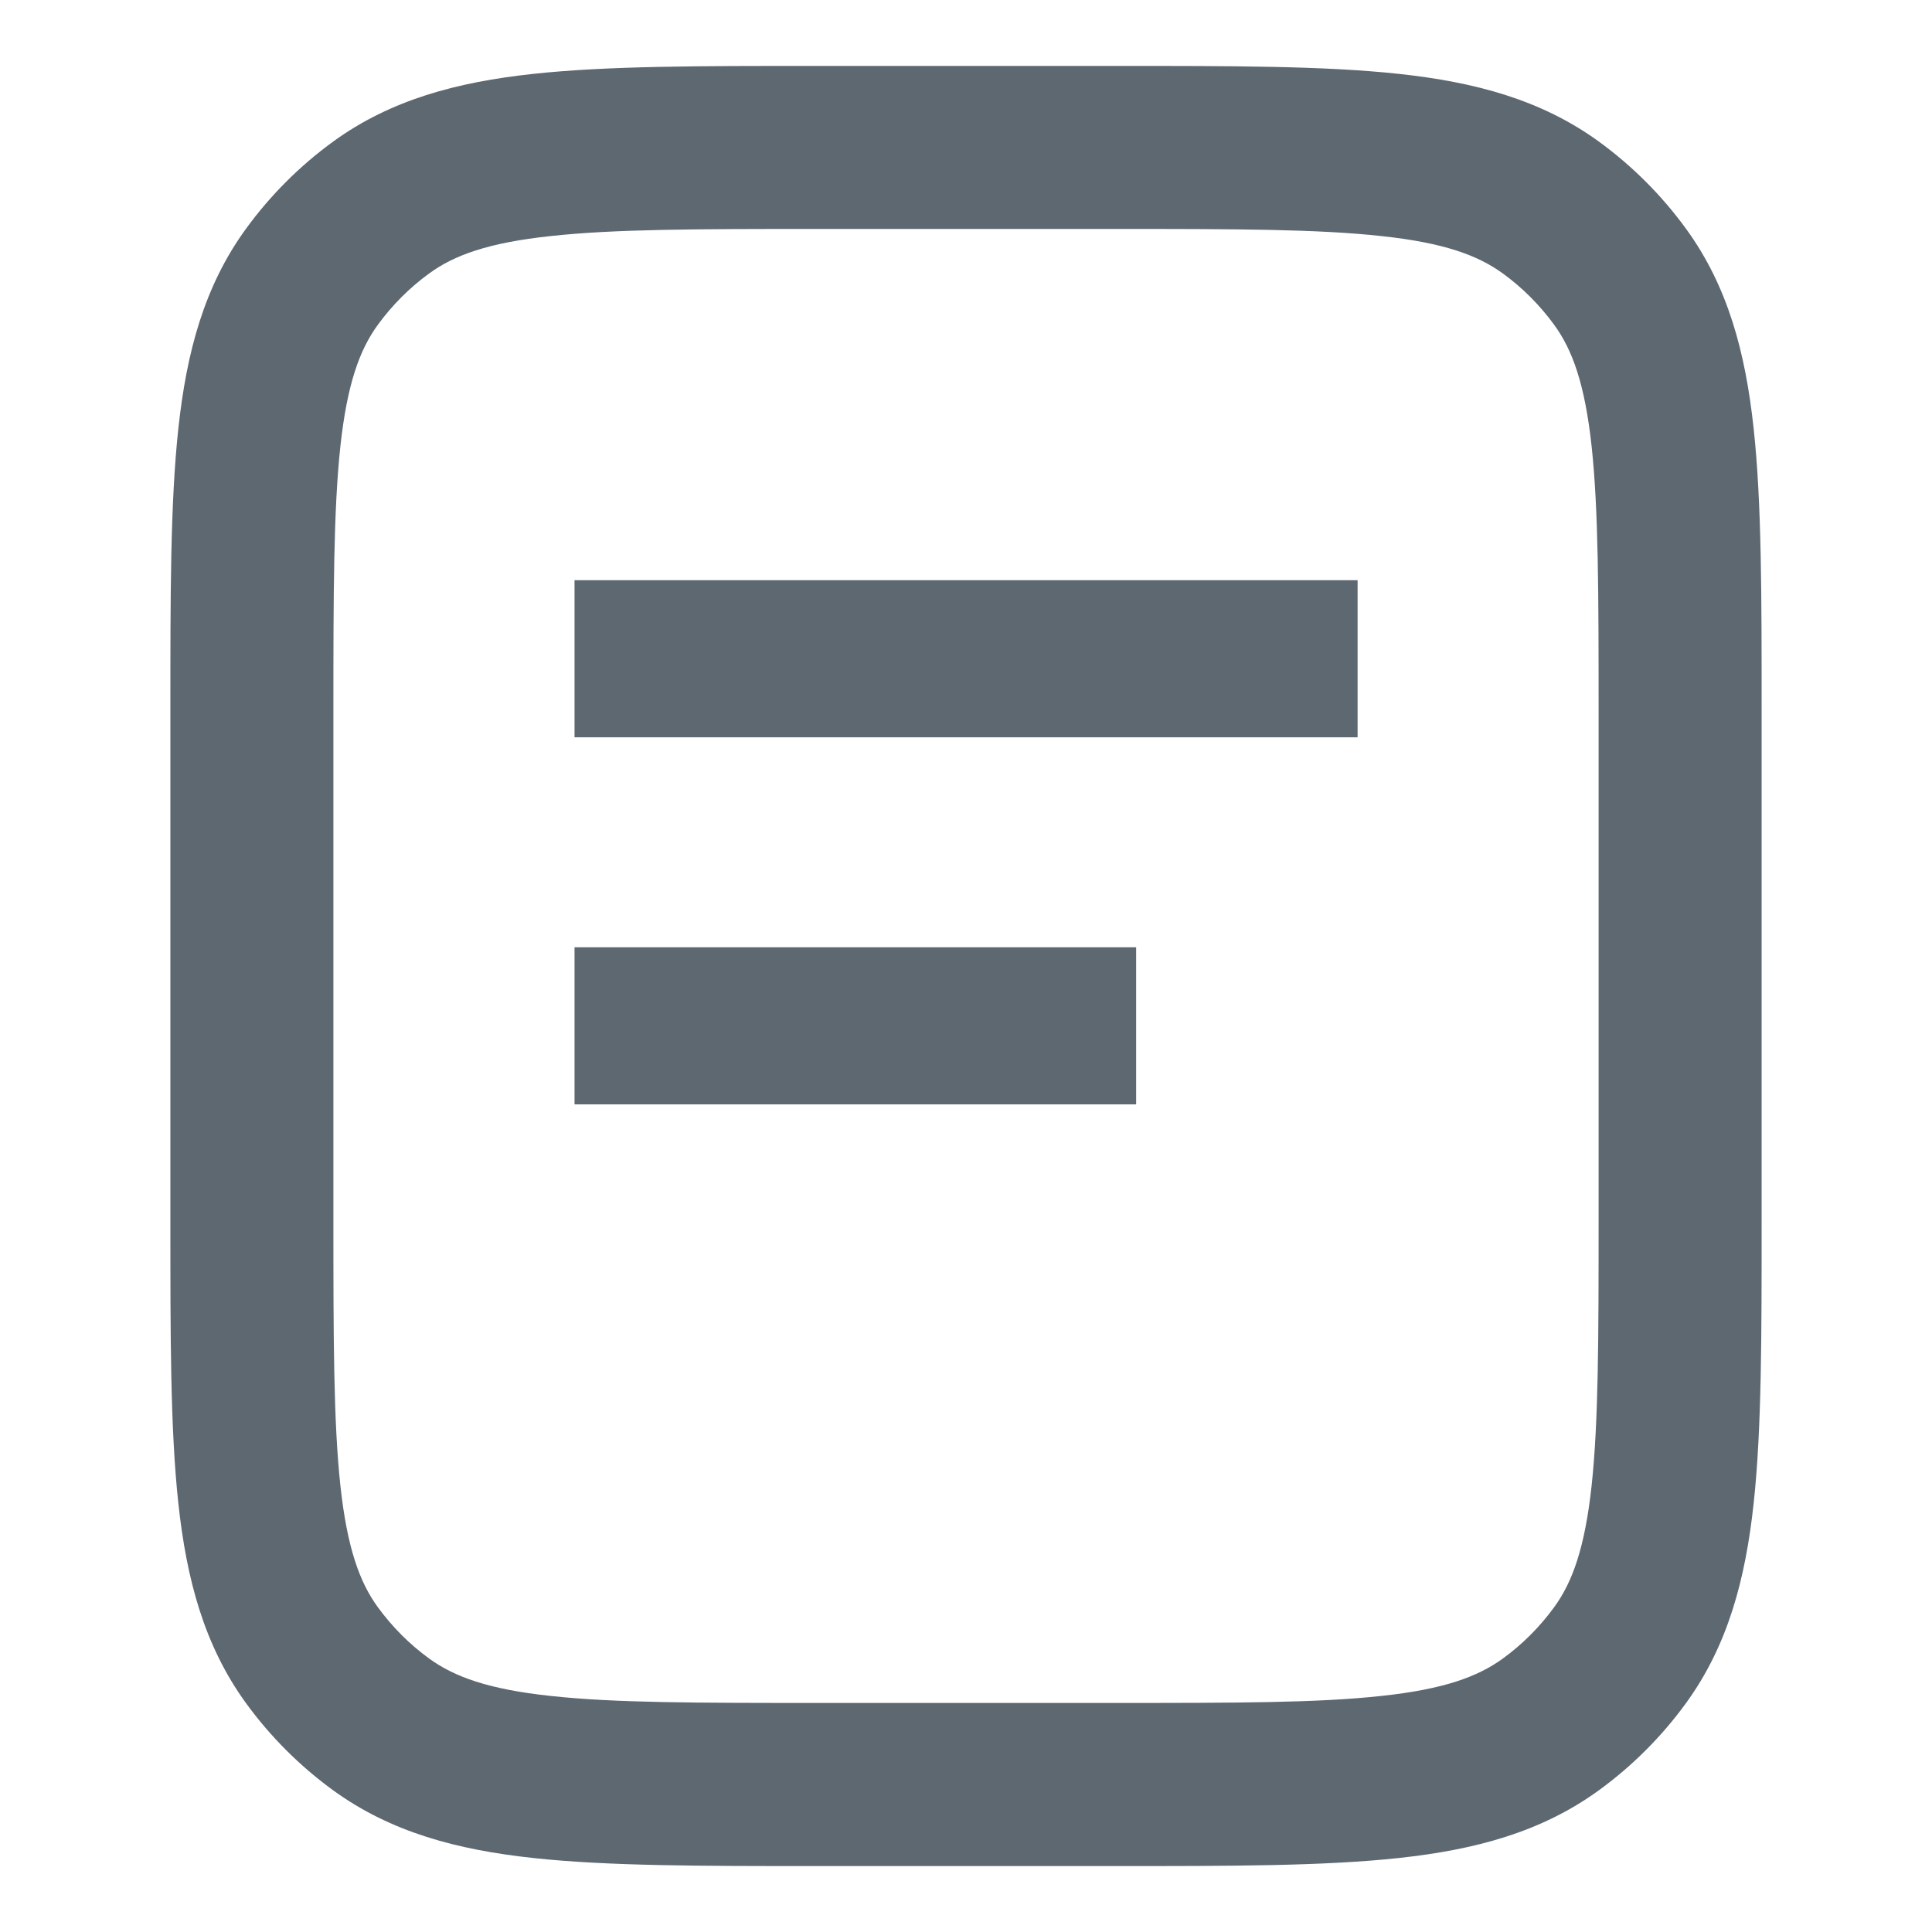
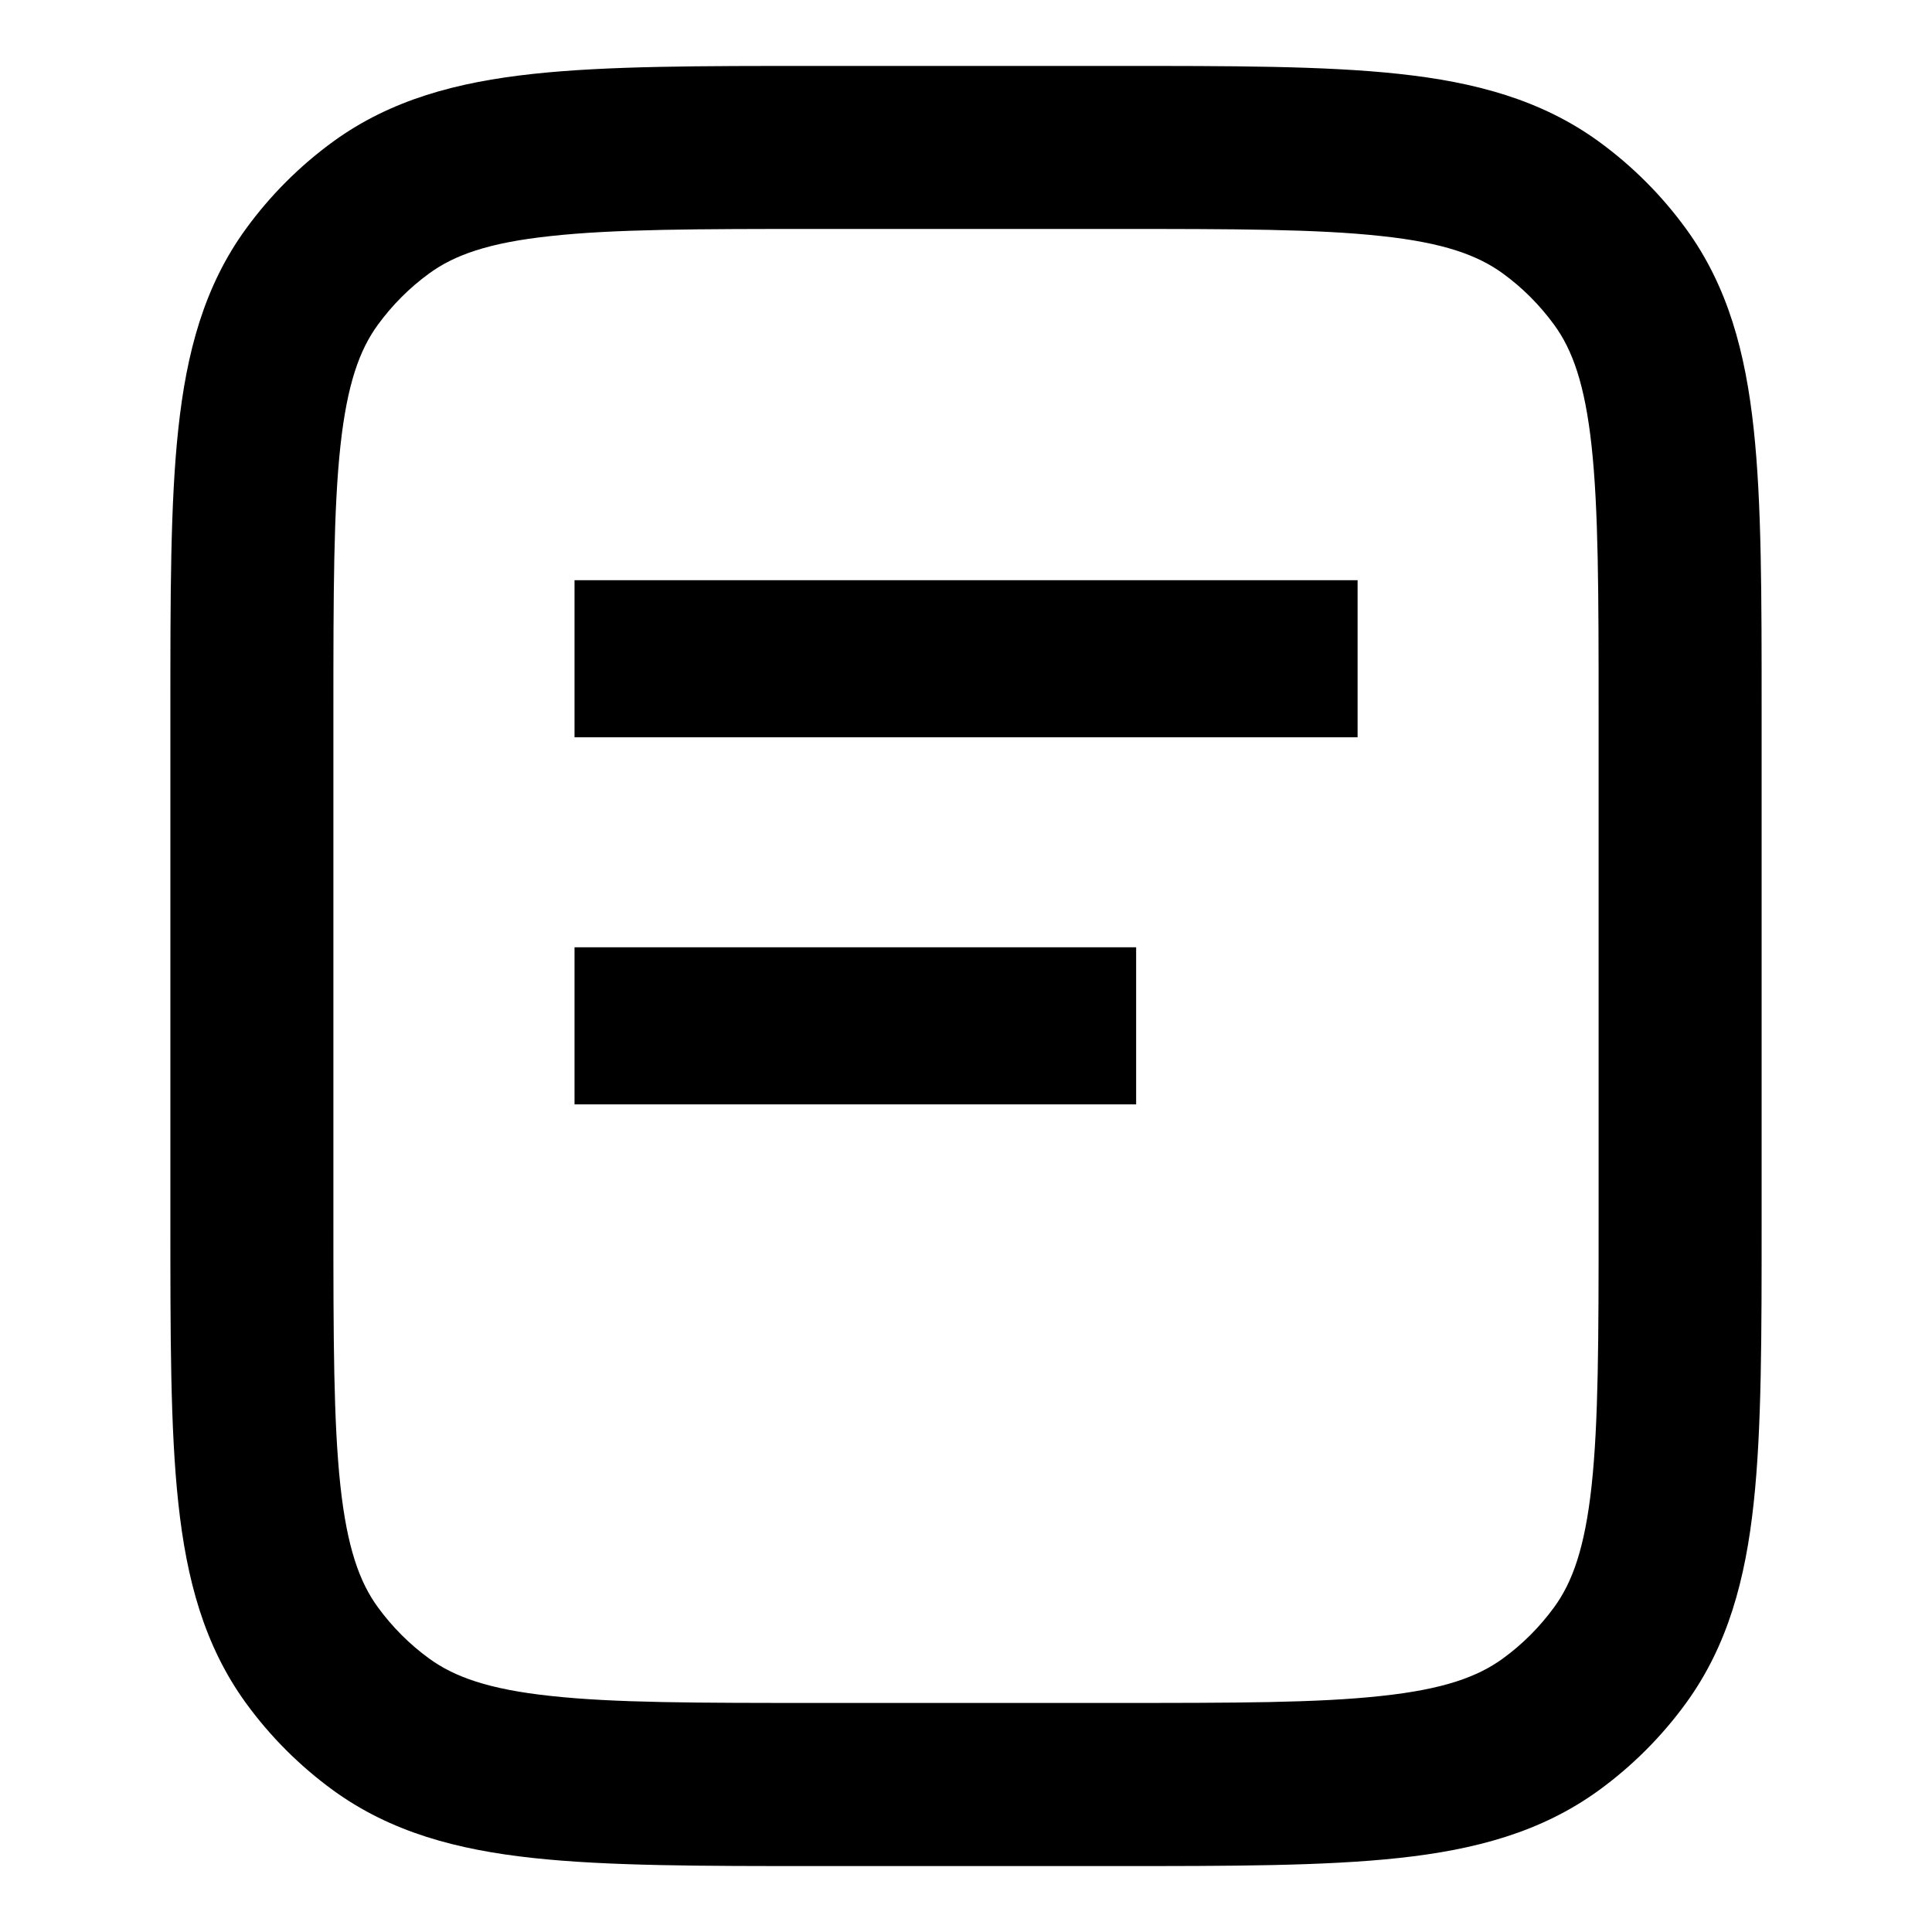
<svg xmlns="http://www.w3.org/2000/svg" width="16" height="16" viewBox="0 0 16 16" fill="none">
-   <path d="M11.243 4.805V6.106H4.758V4.805H11.243Z" fill="#5D6871" />
-   <path d="M9.409 7.845V9.146H4.758V7.845H9.409Z" fill="#5D6871" />
-   <path fill-rule="evenodd" clip-rule="evenodd" d="M9.234.546C10.194.546 10.968.545 11.586.612 12.216.68 12.763.826 13.239 1.171 13.517 1.373 13.762 1.618 13.964 1.896 14.31 2.372 14.455 2.919 14.523 3.549 14.59 4.167 14.589 4.941 14.589 5.901V10.098C14.589 11.058 14.59 11.832 14.523 12.45 14.455 13.08 14.309 13.627 13.964 14.103 13.762 14.381 13.517 14.626 13.239 14.828 12.763 15.173 12.216 15.319 11.586 15.387 10.968 15.454 10.194 15.454 9.234 15.454H6.766C5.806 15.454 5.032 15.454 4.414 15.387 3.784 15.319 3.237 15.173 2.761 14.828 2.483 14.626 2.238 14.381 2.036 14.103 1.691 13.627 1.545 13.08 1.477 12.45 1.41 11.832 1.411 11.058 1.411 10.098V5.901C1.411 4.941 1.41 4.167 1.477 3.549 1.545 2.919 1.69 2.372 2.036 1.896 2.238 1.618 2.483 1.373 2.761 1.171 3.237.826 3.784.68 4.414.612 5.032.545 5.806.546 6.766.546H9.234ZM6.766 1.896C5.776 1.896 5.088 1.897 4.56 1.955 4.044 2.01 3.762 2.113 3.555 2.264 3.391 2.383 3.248 2.527 3.129 2.69 2.978 2.897 2.875 3.18 2.819 3.695 2.762 4.223 2.761 4.911 2.761 5.901V10.098C2.761 11.088 2.762 11.776 2.819 12.304 2.875 12.819 2.978 13.103 3.129 13.31 3.248 13.473 3.391 13.617 3.555 13.736 3.762 13.886 4.044 13.99 4.56 14.045 5.088 14.103 5.776 14.103 6.766 14.103H9.234C10.224 14.103 10.912 14.103 11.44 14.045 11.956 13.99 12.238 13.886 12.445 13.736 12.609 13.617 12.752 13.473 12.871 13.31 13.022 13.103 13.125 12.819 13.181 12.304 13.238 11.776 13.239 11.088 13.239 10.098V5.901C13.239 4.911 13.238 4.223 13.181 3.695 13.125 3.18 13.022 2.897 12.871 2.69 12.752 2.527 12.609 2.383 12.445 2.264 12.238 2.114 11.956 2.01 11.44 1.955 10.912 1.897 10.224 1.896 9.234 1.896H6.766Z" fill="#5D6871" />
+   <path d="M11.243 4.805V6.106H4.758V4.805H11.243Z" fill="currentColor" />
+   <path d="M9.409 7.845V9.146H4.758V7.845H9.409Z" fill="currentColor" />
+   <path fill-rule="evenodd" clip-rule="evenodd" d="M9.234.546C10.194.546 10.968.545 11.586.612 12.216.68 12.763.826 13.239 1.171 13.517 1.373 13.762 1.618 13.964 1.896 14.31 2.372 14.455 2.919 14.523 3.549 14.59 4.167 14.589 4.941 14.589 5.901V10.098C14.589 11.058 14.59 11.832 14.523 12.45 14.455 13.08 14.309 13.627 13.964 14.103 13.762 14.381 13.517 14.626 13.239 14.828 12.763 15.173 12.216 15.319 11.586 15.387 10.968 15.454 10.194 15.454 9.234 15.454H6.766C5.806 15.454 5.032 15.454 4.414 15.387 3.784 15.319 3.237 15.173 2.761 14.828 2.483 14.626 2.238 14.381 2.036 14.103 1.691 13.627 1.545 13.08 1.477 12.45 1.41 11.832 1.411 11.058 1.411 10.098V5.901C1.411 4.941 1.41 4.167 1.477 3.549 1.545 2.919 1.69 2.372 2.036 1.896 2.238 1.618 2.483 1.373 2.761 1.171 3.237.826 3.784.68 4.414.612 5.032.545 5.806.546 6.766.546H9.234ZM6.766 1.896C5.776 1.896 5.088 1.897 4.56 1.955 4.044 2.01 3.762 2.113 3.555 2.264 3.391 2.383 3.248 2.527 3.129 2.69 2.978 2.897 2.875 3.18 2.819 3.695 2.762 4.223 2.761 4.911 2.761 5.901V10.098C2.761 11.088 2.762 11.776 2.819 12.304 2.875 12.819 2.978 13.103 3.129 13.31 3.248 13.473 3.391 13.617 3.555 13.736 3.762 13.886 4.044 13.99 4.56 14.045 5.088 14.103 5.776 14.103 6.766 14.103H9.234C10.224 14.103 10.912 14.103 11.44 14.045 11.956 13.99 12.238 13.886 12.445 13.736 12.609 13.617 12.752 13.473 12.871 13.31 13.022 13.103 13.125 12.819 13.181 12.304 13.238 11.776 13.239 11.088 13.239 10.098V5.901C13.239 4.911 13.238 4.223 13.181 3.695 13.125 3.18 13.022 2.897 12.871 2.69 12.752 2.527 12.609 2.383 12.445 2.264 12.238 2.114 11.956 2.01 11.44 1.955 10.912 1.897 10.224 1.896 9.234 1.896H6.766Z" fill="currentColor" />
</svg>
